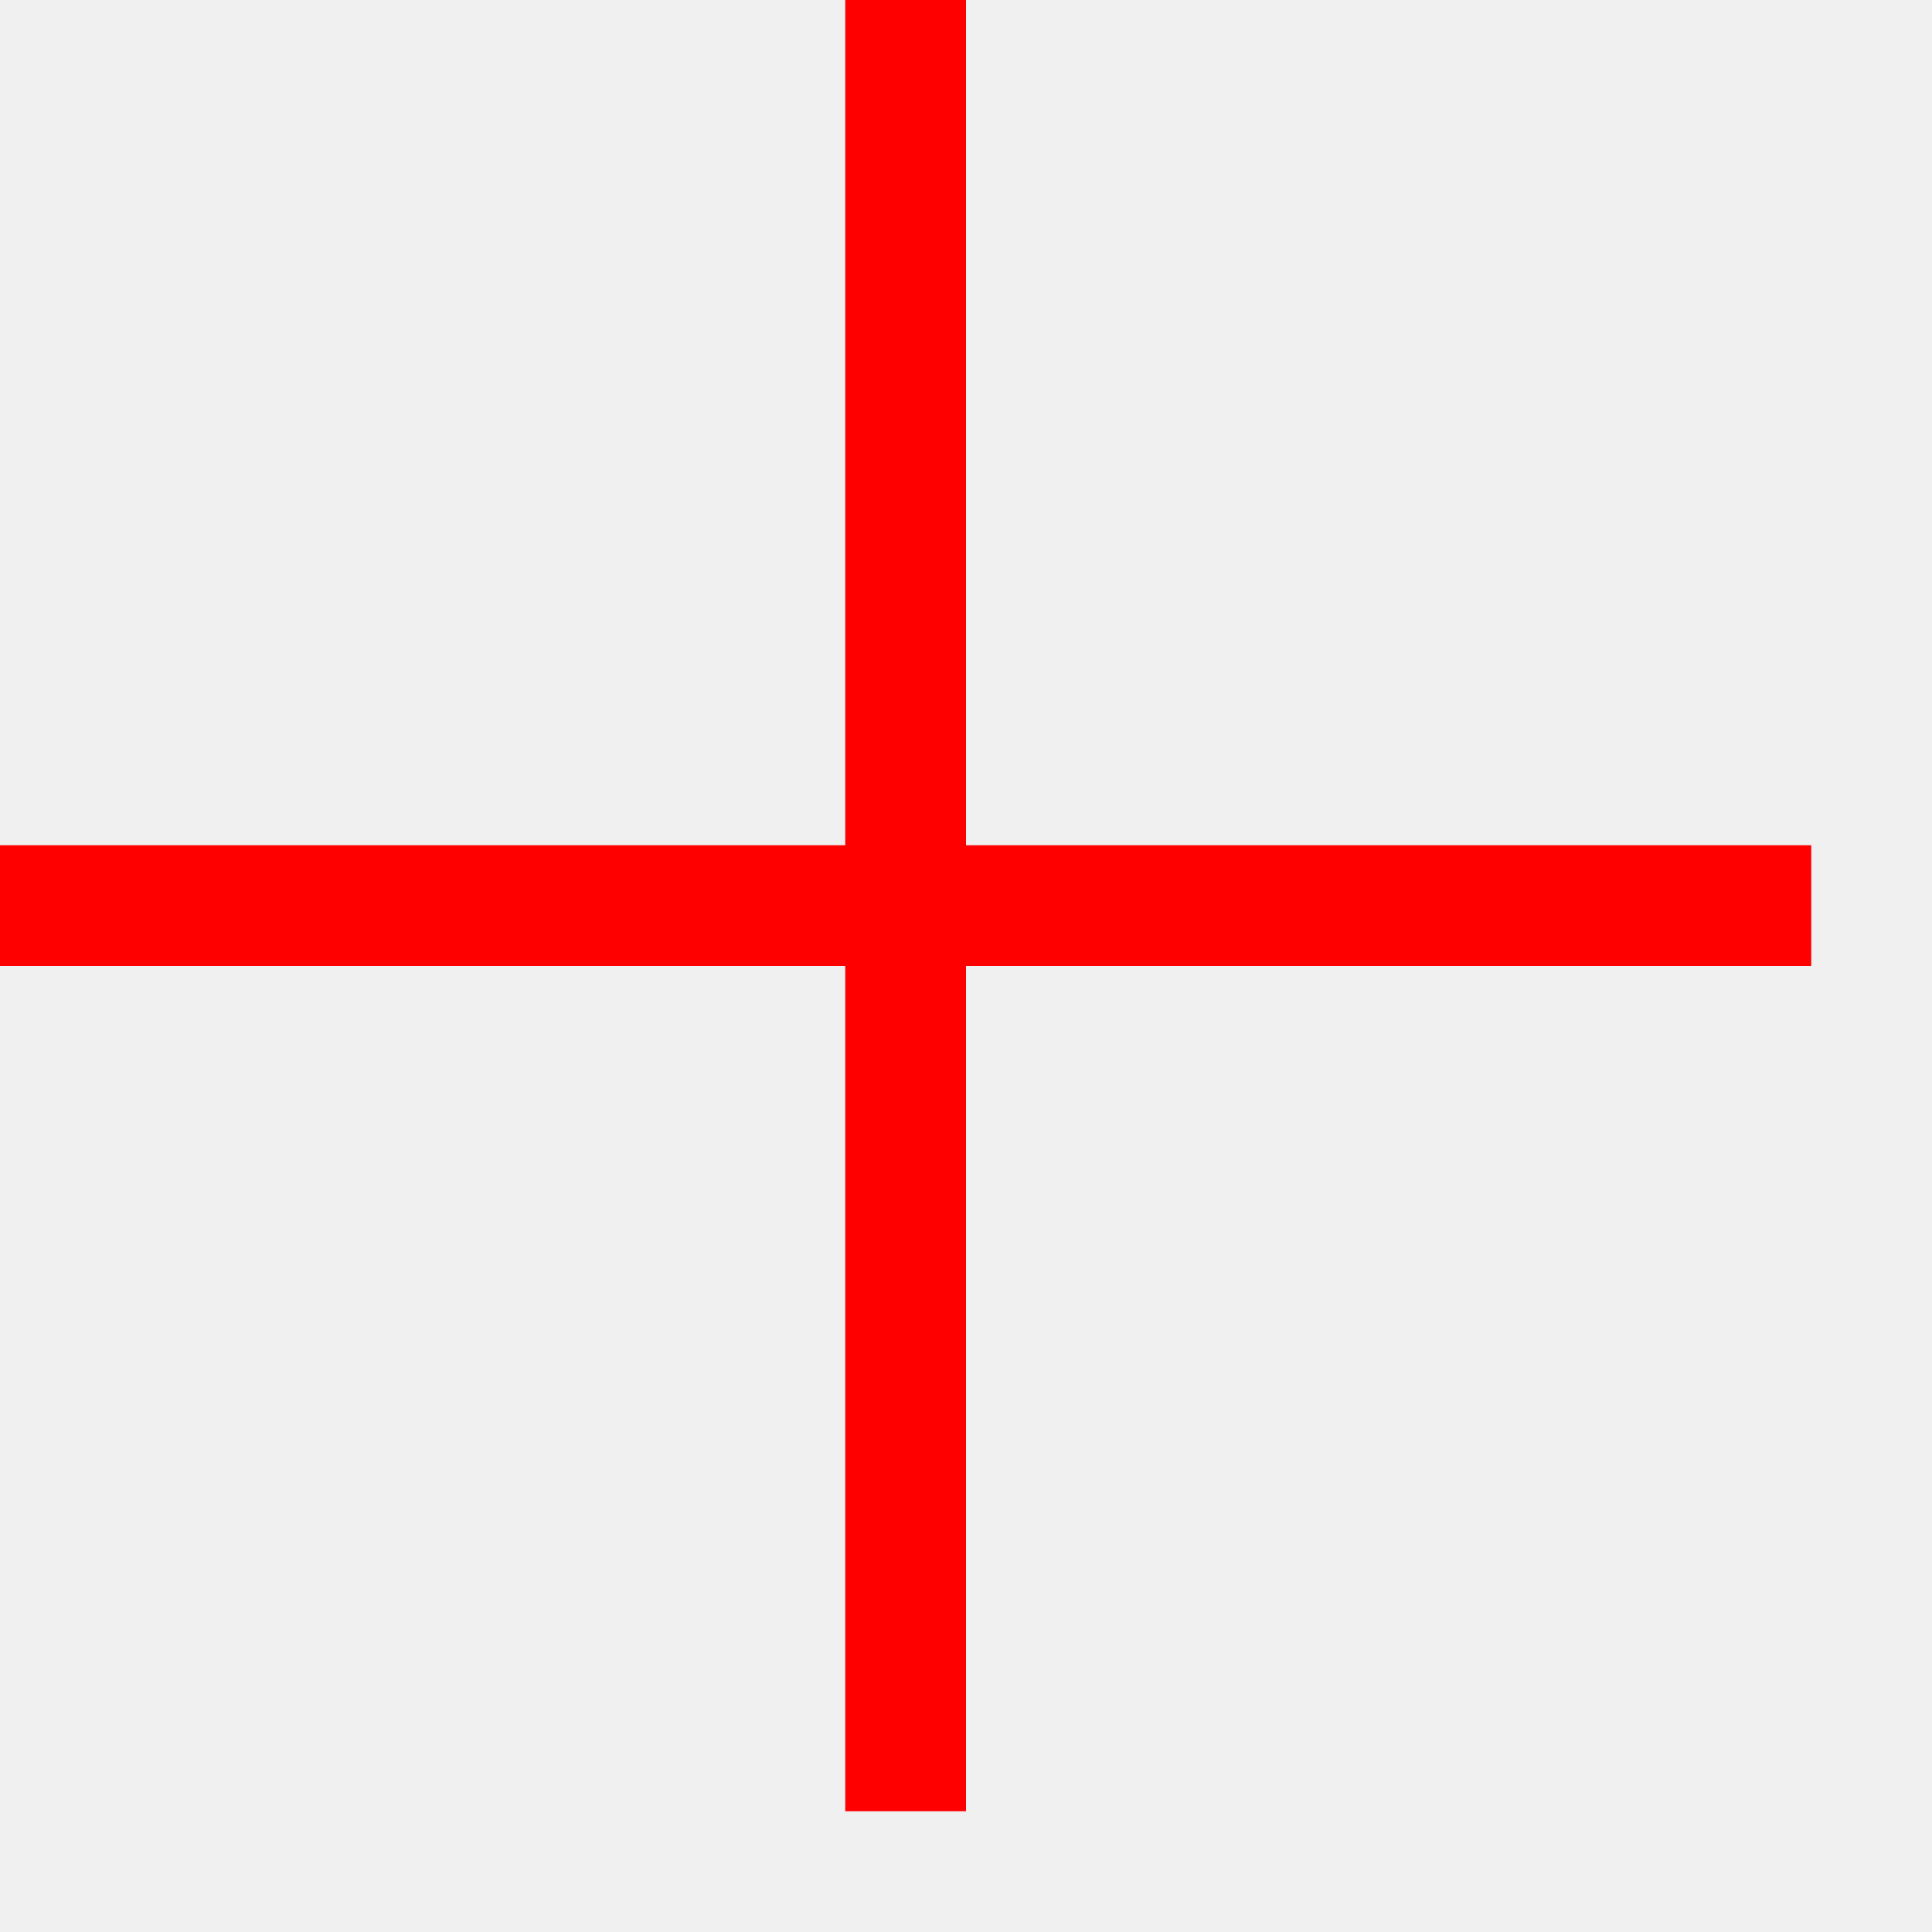
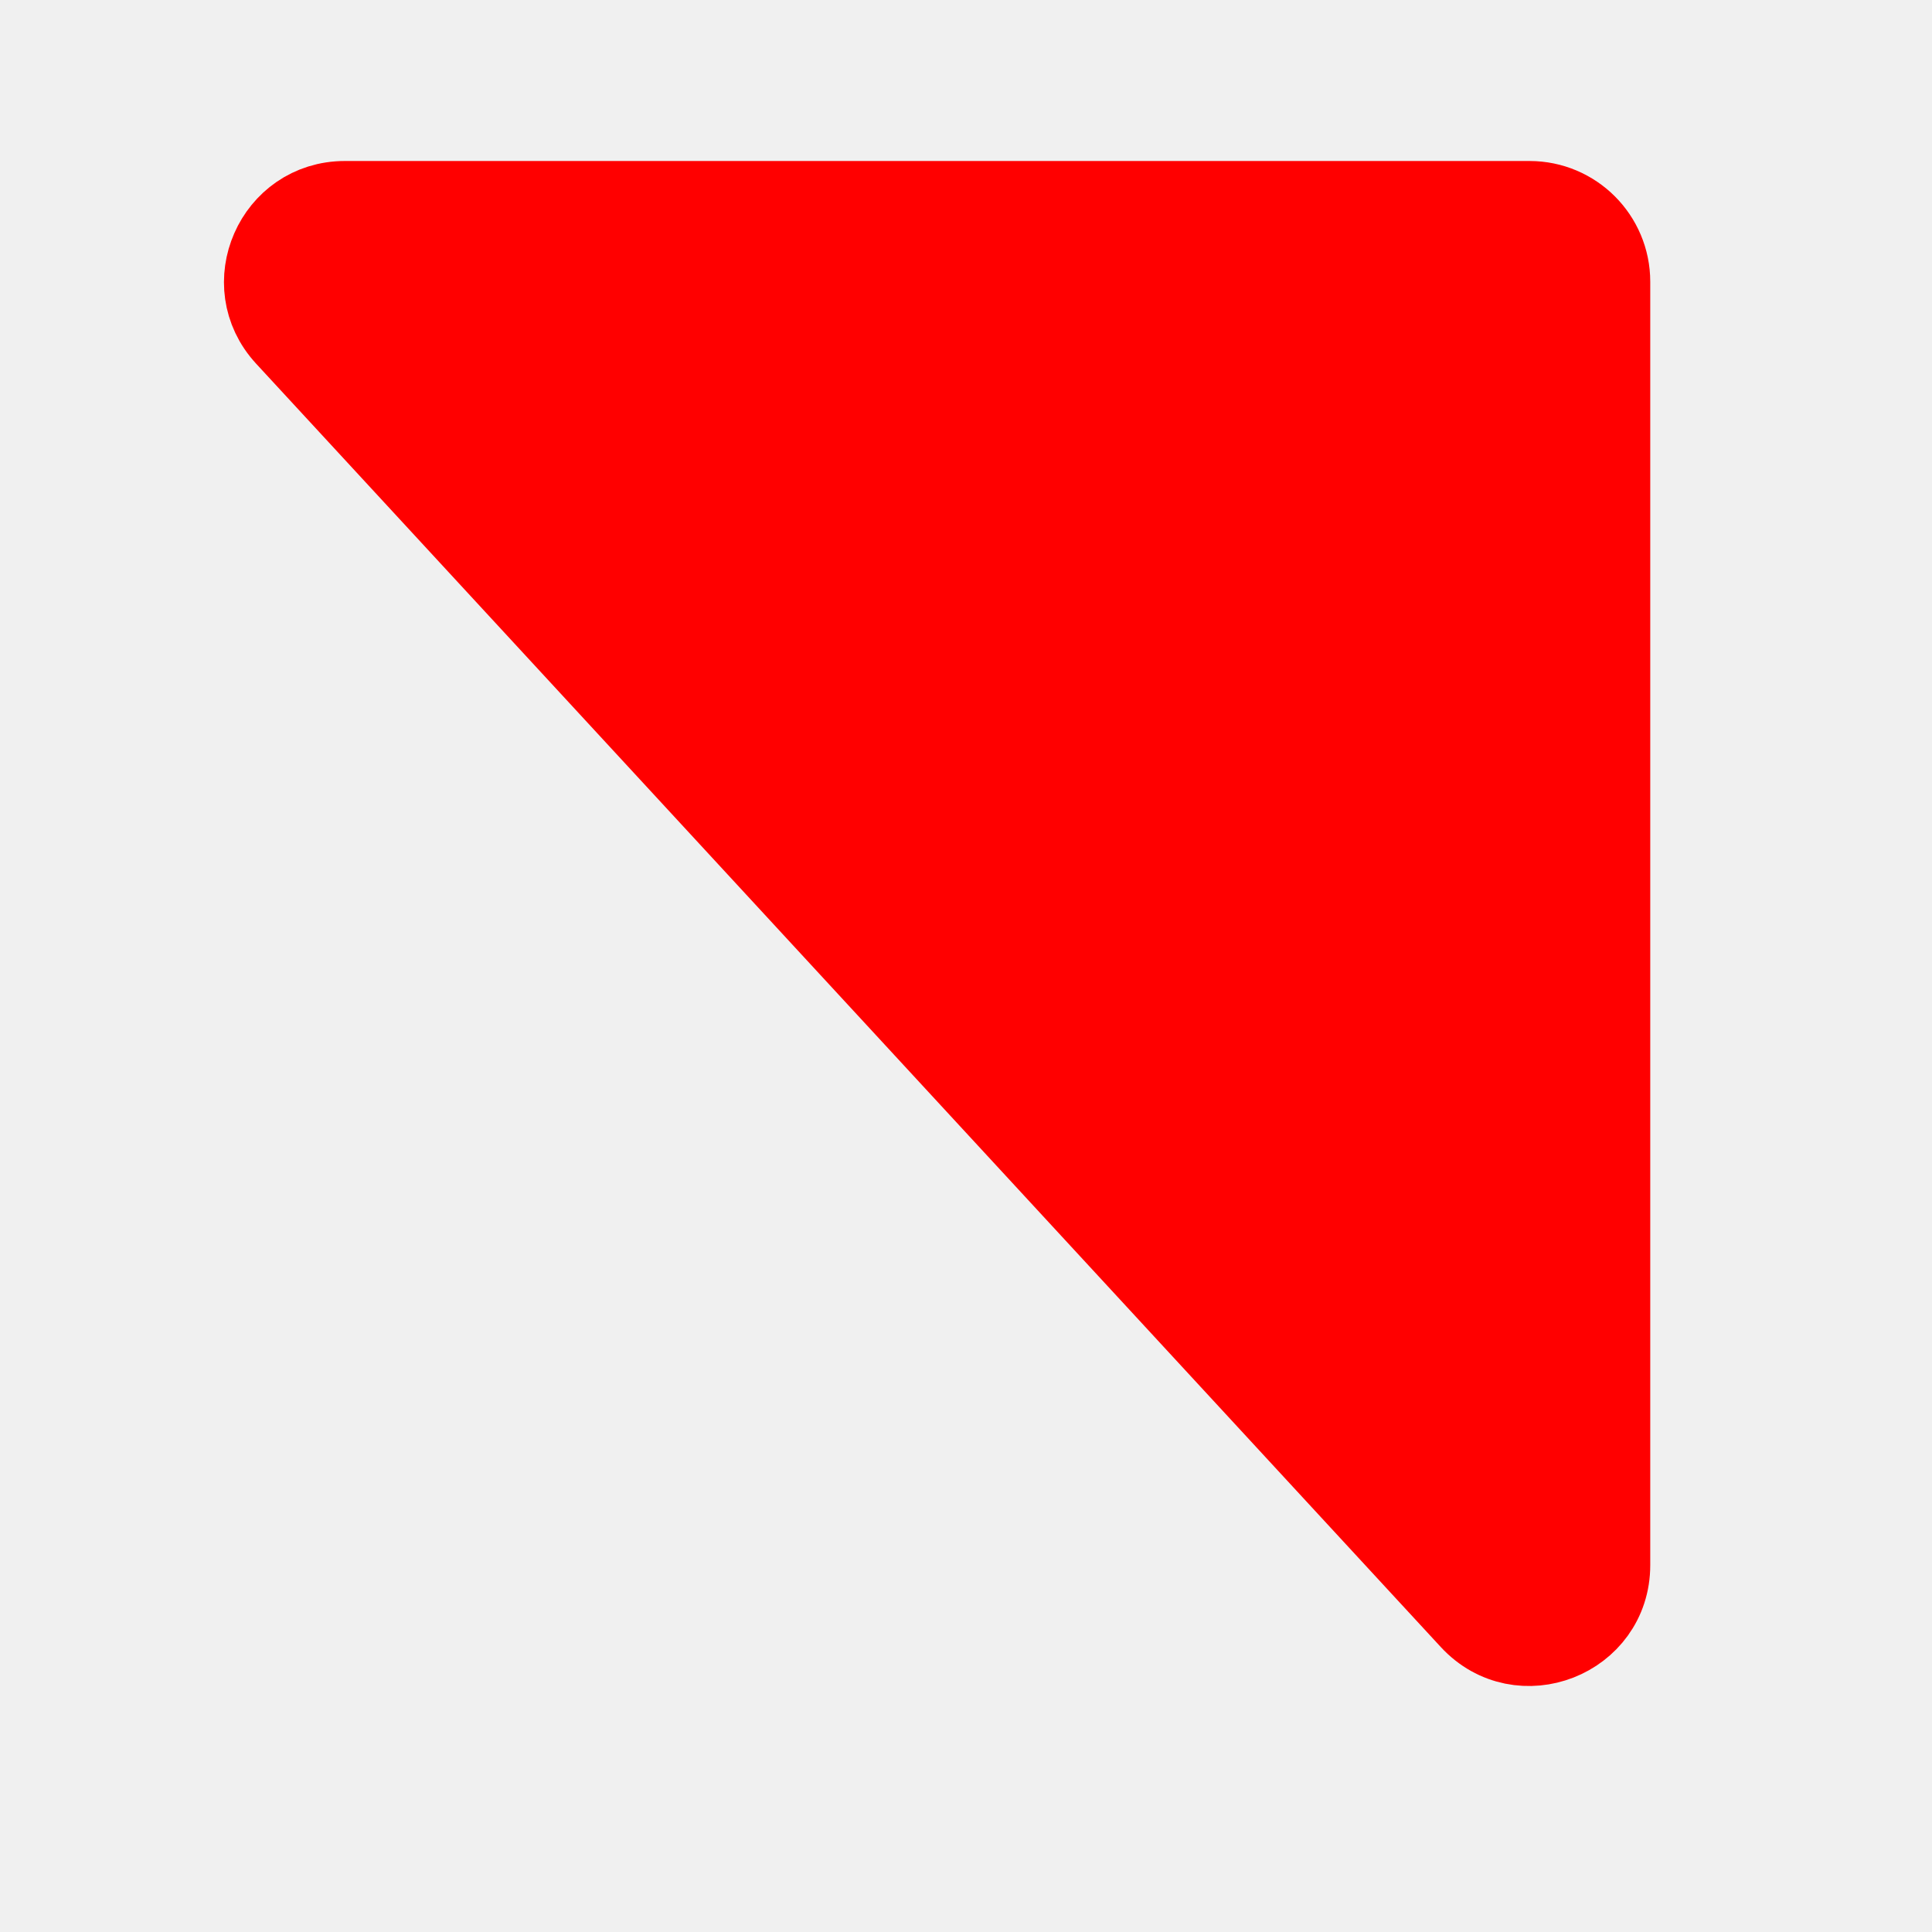
- <svg xmlns="http://www.w3.org/2000/svg" width="2em" height="2em" preserveAspectRatio="xMidYMid meet" viewBox="0 0 2048 2048">
-   <path fill="red" d="M1920 896v128h-896v896H896v-896H0V896h896V0h128v896h896z" />
+ <svg xmlns="http://www.w3.org/2000/svg" width="2em" height="2em" preserveAspectRatio="xMidYMid meet" viewBox="0 0 48 48">
+   <g transform="rotate(180 24 24)">
+     <mask id="svgIDa">
+       <path fill="#fff" fill-rule="evenodd" stroke="#fff" stroke-linecap="square" stroke-linejoin="square" stroke-width="2" d="M8 9.115c0-1.82 2.235-2.694 3.47-1.356l29.432 31.884c1.182 1.282.273 3.357-1.47 3.357H10a2 2 0 0 1-2-2V9.115Z" clip-rule="evenodd" />
+     </mask>
+     <path fill="red" d="M0 0h48v48H0z" mask="url(#svgIDa)" />
+   </g>
</svg>
